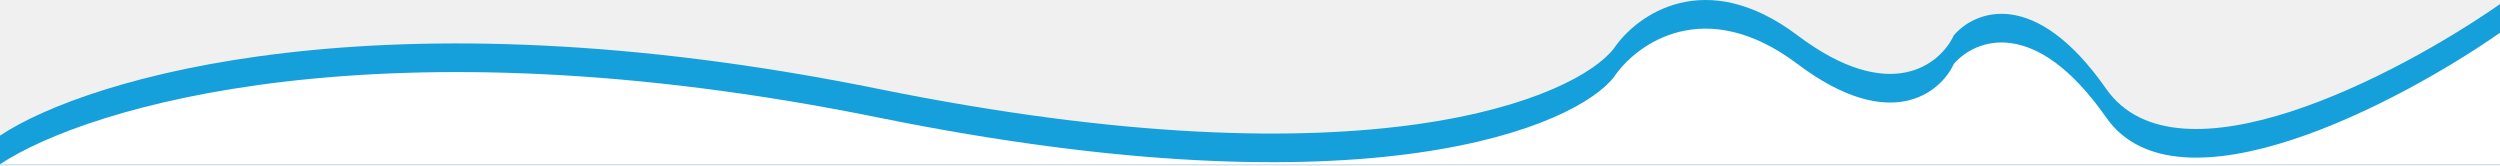
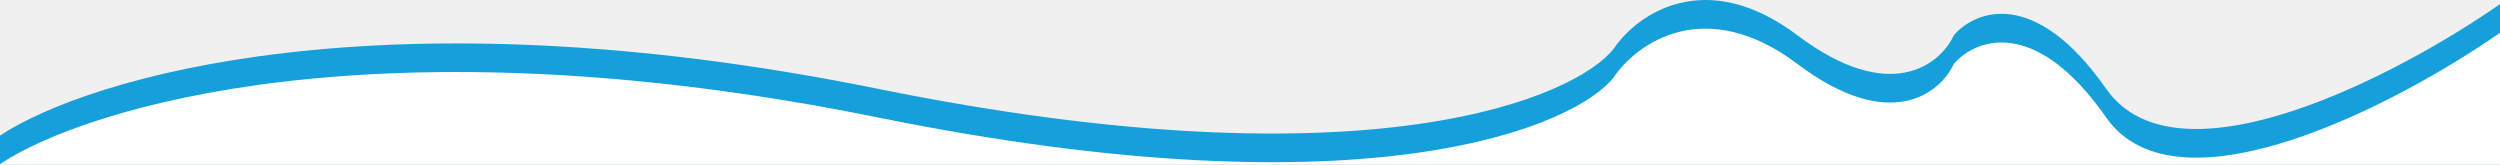
- <svg xmlns="http://www.w3.org/2000/svg" width="1920" height="127" viewBox="0 0 1920 127" fill="none">
-   <path d="M674 68.161C293.2 -9.039 66.5 59.995 0 104.161V126.161H1920V104.161V3.161C1842 57.494 1672.3 146.561 1617.5 68.161C1562.7 -10.239 1516.67 8.161 1500.5 27.161C1490.17 49.495 1451.7 80.761 1380.5 27.161C1309.3 -26.439 1256.83 11.495 1239.5 37.161C1211.5 73.661 1054.8 145.361 674 68.161Z" fill="#15A0DB" />
-   <path d="M674 90.161C293.2 12.961 66.5 81.995 0 126.161H1920V25.161C1842 79.495 1672.3 168.561 1617.5 90.161C1562.7 11.761 1516.67 30.161 1500.5 49.161C1490.17 71.495 1451.7 102.761 1380.5 49.161C1309.3 -4.439 1256.83 33.495 1239.5 59.161C1211.5 95.661 1054.8 167.361 674 90.161Z" fill="white" />
+ <svg xmlns="http://www.w3.org/2000/svg" width="1920" height="126" viewBox="0 0 1920 126" fill="none">
+   <path d="M674 68.161C293.2 -9.039 66.5 59.995 0 104.161V126H1920V104.161V3.161C1842 57.494 1672.3 146.561 1617.5 68.161C1562.7 -10.239 1516.67 8.161 1500.5 27.161C1490.17 49.495 1451.7 80.761 1380.5 27.161C1309.3 -26.439 1256.83 11.495 1239.5 37.161C1211.5 73.661 1054.8 145.361 674 68.161Z" fill="#15A0DB" />
+   <path d="M674 90.161C293.2 12.961 66.5 81.833 0 126H1920V25.161C1842 79.495 1672.3 168.561 1617.5 90.161C1562.7 11.761 1516.67 30.161 1500.5 49.161C1490.17 71.495 1451.7 102.761 1380.5 49.161C1309.3 -4.439 1256.83 33.495 1239.5 59.161C1211.5 95.661 1054.8 167.361 674 90.161Z" fill="white" />
</svg>
